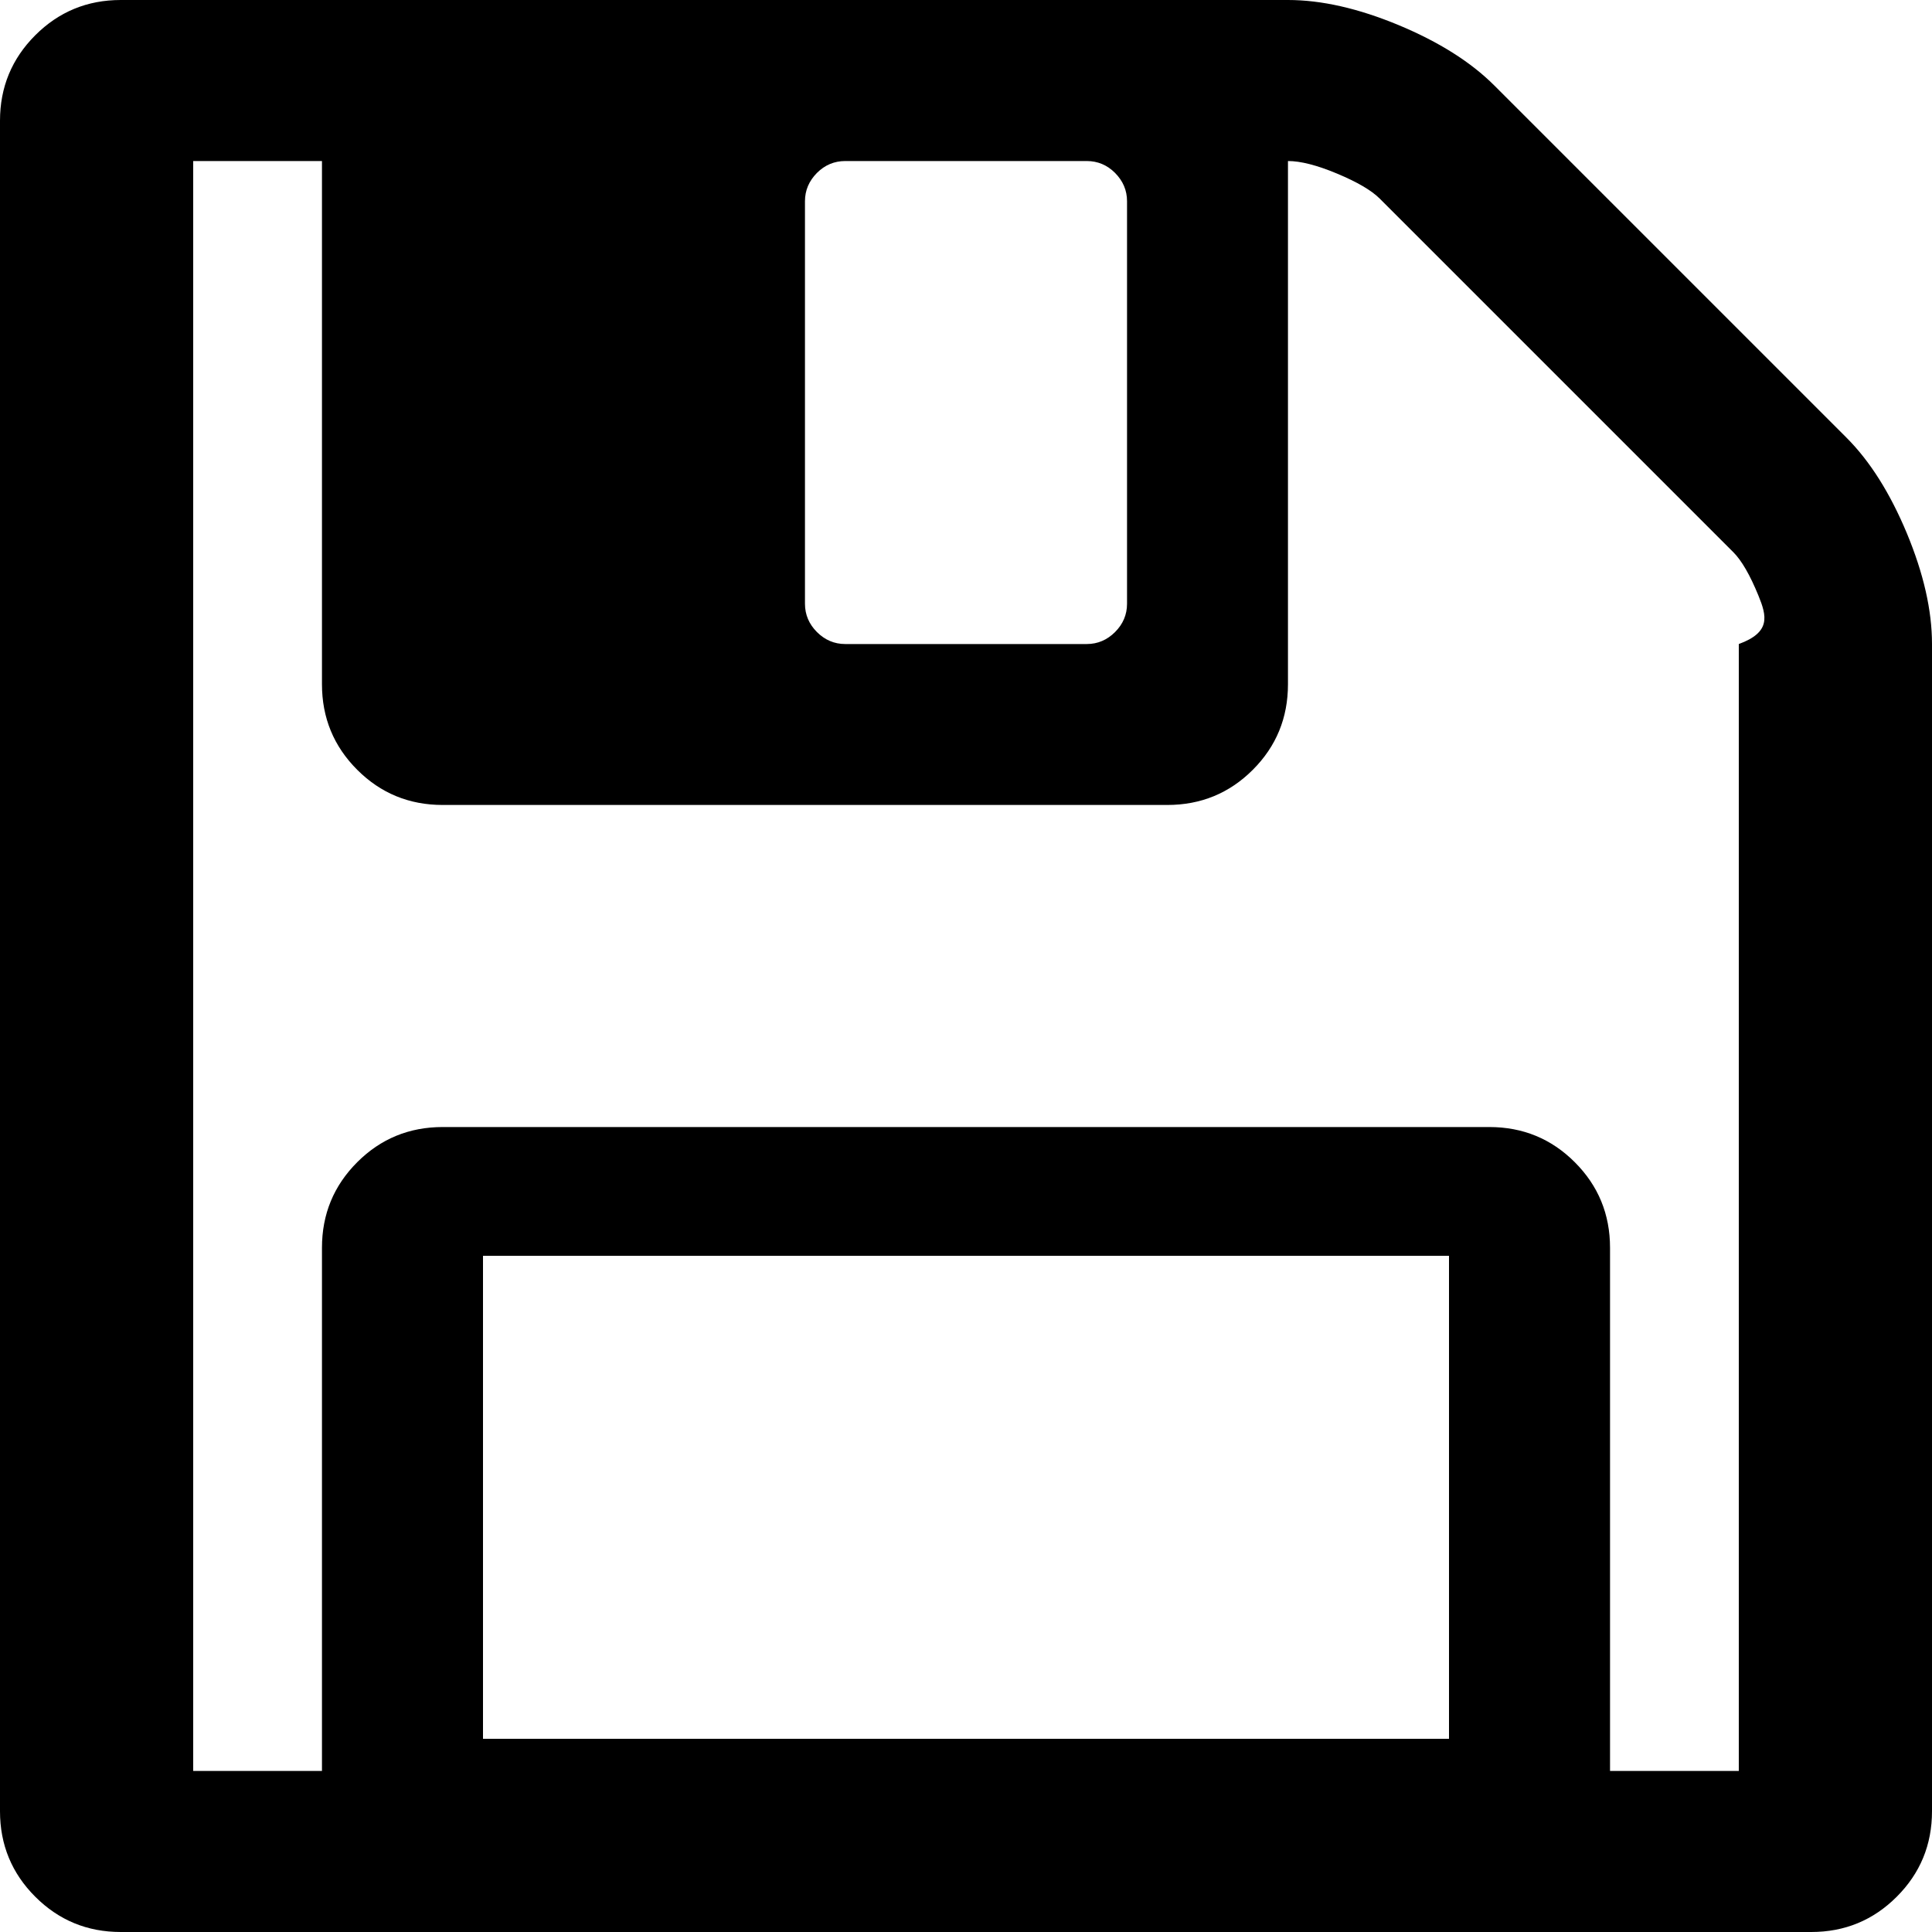
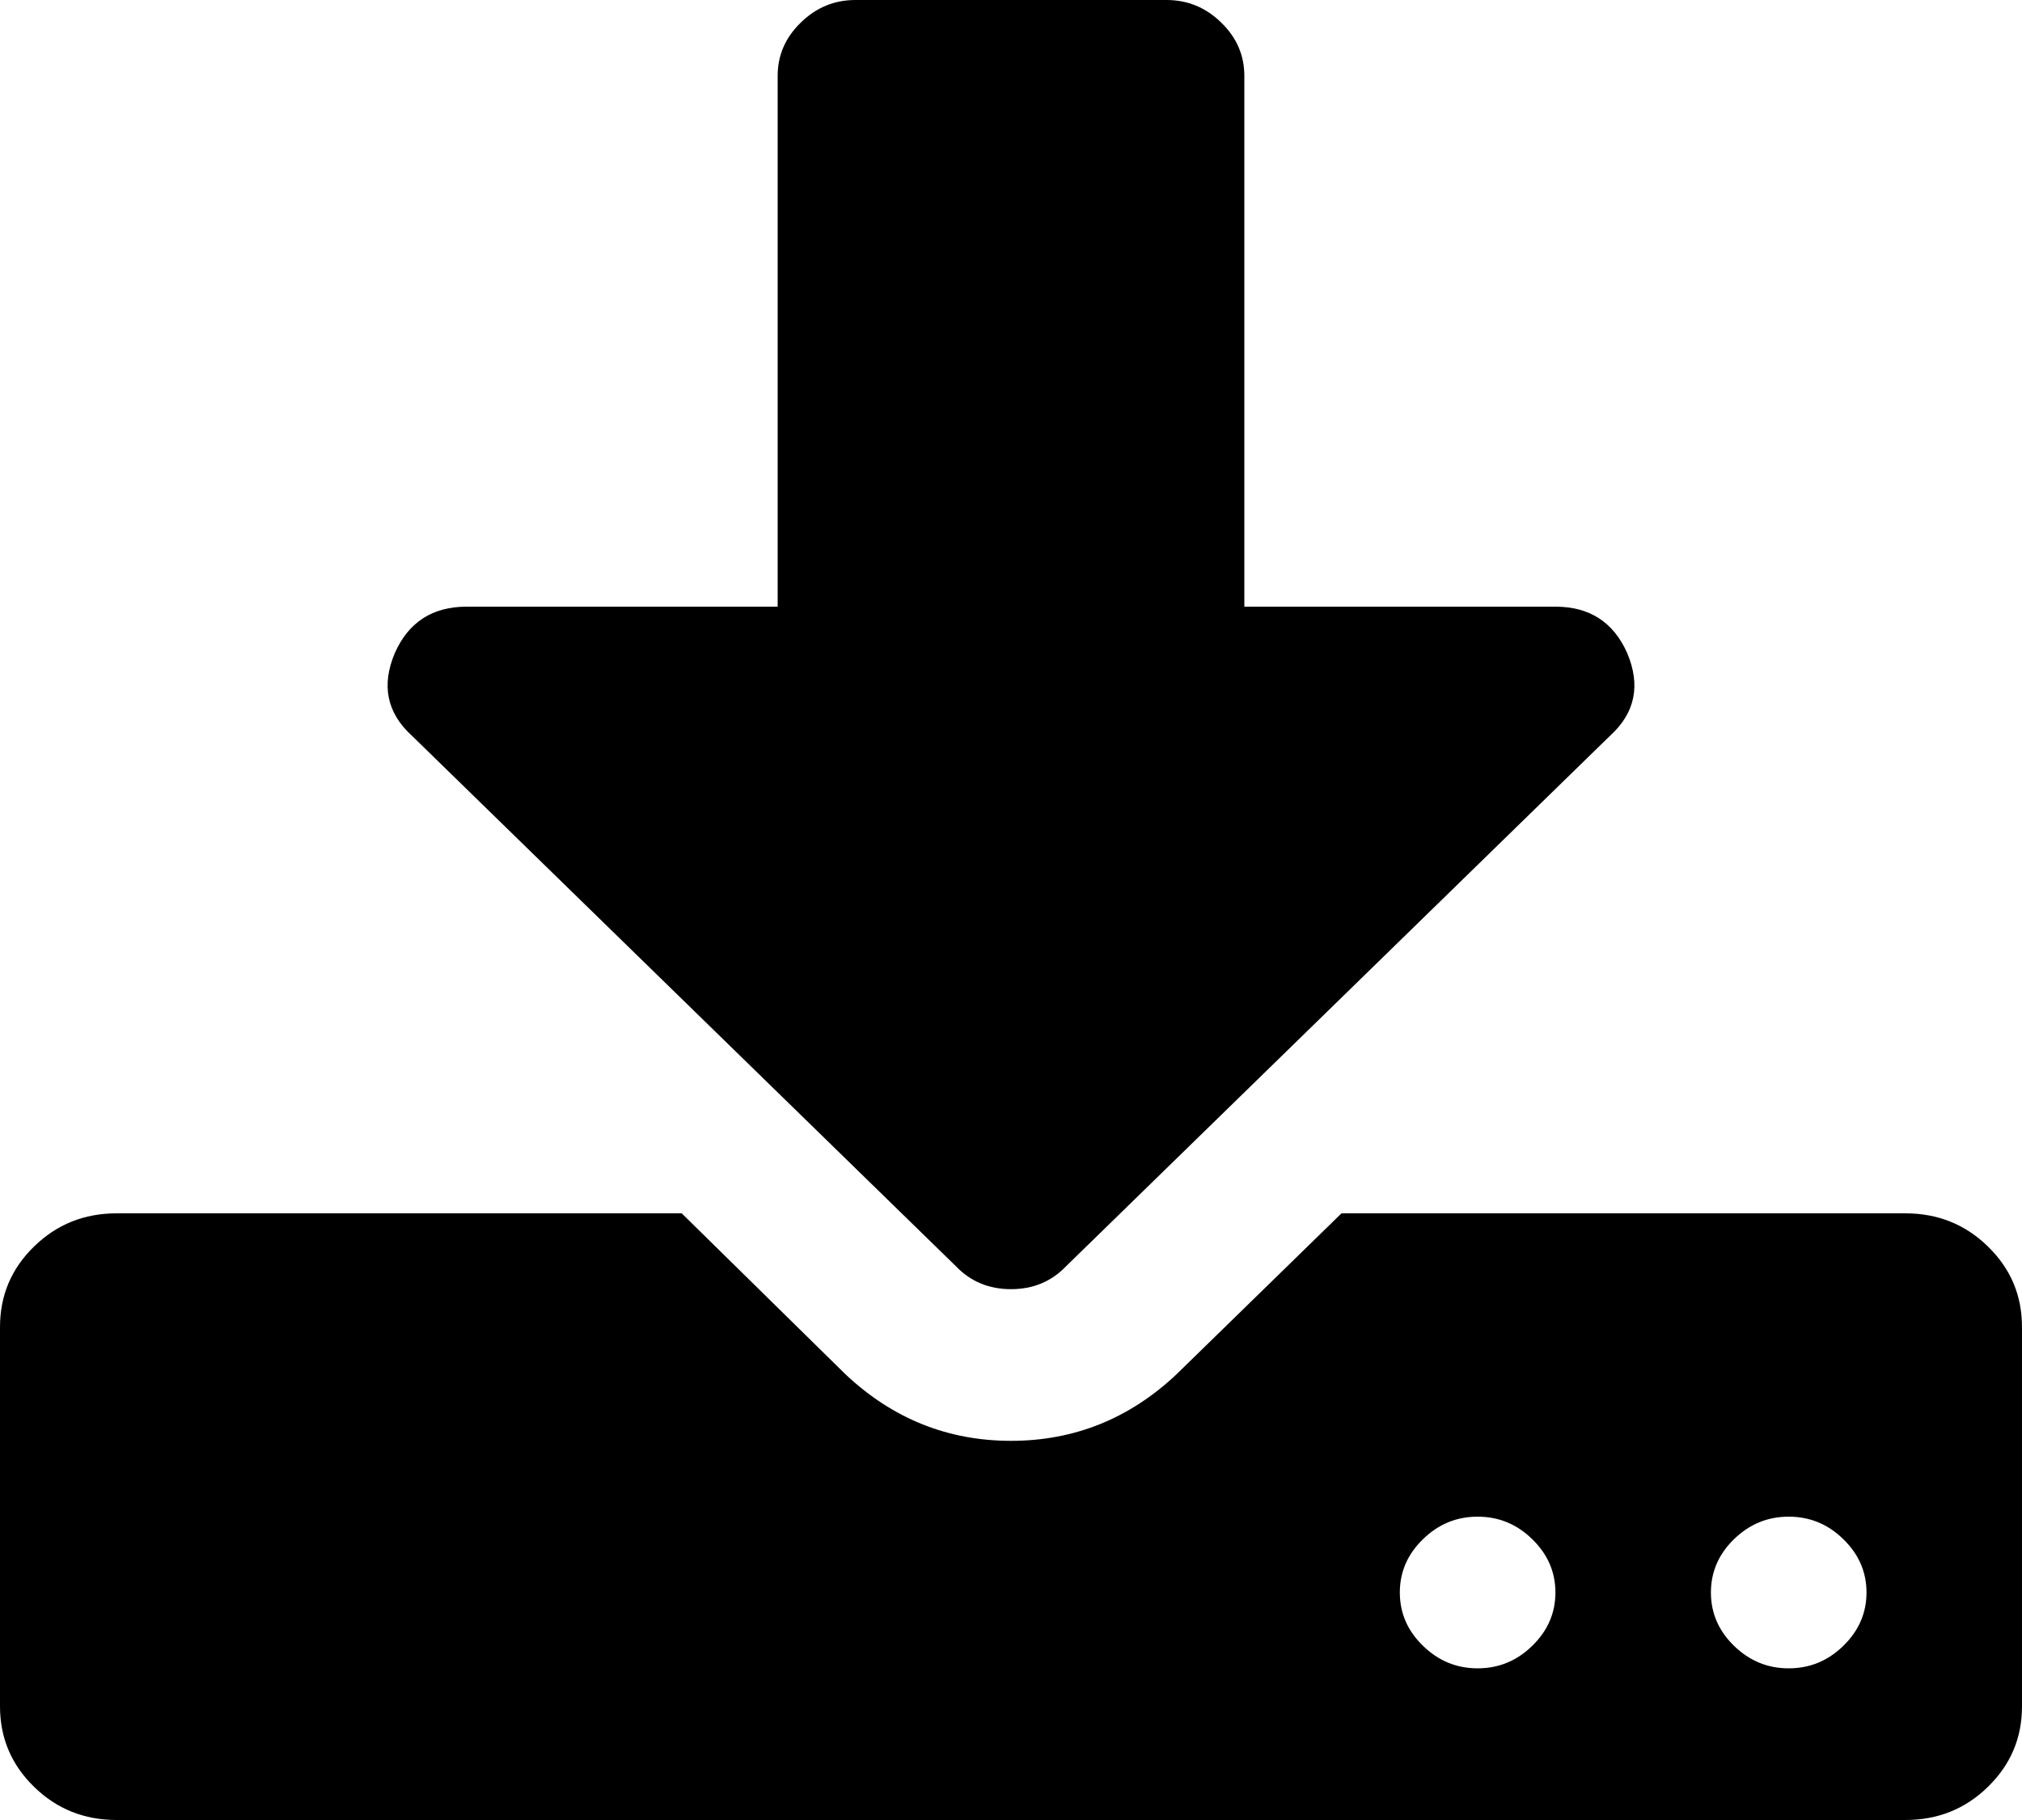
- <svg xmlns="http://www.w3.org/2000/svg" version="1.1" width="20px" height="20px">
-   <g transform="matrix(1 0 0 1 -466 -128 )">
-     <path d="M 5 13  L 5 18  L 15 18  L 15 13  L 5 13  Z M 16.667 12.917  L 16.667 18.333  L 18 18.333  L 18 6.667  C 18.333 6.545  18.29 6.378  18.203 6.165  C 18.116 5.953  18.03 5.803  17.943 5.716  L 14.284 2.057  C 14.197 1.97  14.049 1.884  13.841 1.797  C 13.633 1.71  13.464 1.667  13.333 1.667  L 13.333 7.083  C 13.333 7.431  13.212 7.726  12.969 7.969  C 12.726 8.212  12.431 8.333  12.083 8.333  L 4.583 8.333  C 4.236 8.333  3.941 8.212  3.698 7.969  C 3.455 7.726  3.333 7.431  3.333 7.083  L 3.333 1.667  L 2 1.667  L 2 18.333  L 3.333 18.333  L 3.333 12.917  C 3.333 12.569  3.455 12.274  3.698 12.031  C 3.941 11.788  4.236 11.667  4.583 11.667  L 15.417 11.667  C 15.764 11.667  16.059 11.788  16.302 12.031  C 16.545 12.274  16.667 12.569  16.667 12.917  Z M 11.543 6.543  C 11.625 6.461  11.667 6.363  11.667 6.25  L 11.667 2.083  C 11.667 1.97  11.625 1.873  11.543 1.79  C 11.461 1.708  11.363 1.667  11.25 1.667  L 8.75 1.667  C 8.637 1.667  8.539 1.708  8.457 1.79  C 8.375 1.873  8.333 1.97  8.333 2.083  L 8.333 6.25  C 8.333 6.363  8.375 6.461  8.457 6.543  C 8.539 6.625  8.637 6.667  8.75 6.667  L 11.25 6.667  C 11.363 6.667  11.461 6.625  11.543 6.543  Z M 19.74 5.521  C 19.913 5.938  20 6.319  20 6.667  L 20 18.75  C 20 19.097  19.878 19.392  19.635 19.635  C 19.392 19.878  19.097 20  18.75 20  L 1.25 20  C 0.903 20  0.608 19.878  0.365 19.635  C 0.122 19.392  0 19.097  0 18.75  L 0 1.25  C 0 0.903  0.122 0.608  0.365 0.365  C 0.608 0.122  0.903 0  1.25 0  L 13.333 0  C 13.681 0  14.062 0.087  14.479 0.26  C 14.896 0.434  15.226 0.642  15.469 0.885  L 19.115 4.531  C 19.358 4.774  19.566 5.104  19.74 5.521  Z " fill-rule="nonzero" fill="#000000" stroke="none" transform="matrix(1 0 0 1 466 128 )" />
+ <svg xmlns="http://www.w3.org/2000/svg" version="1.1" width="20px" height="18px">
+   <g transform="matrix(1 0 0 1 -553 -128 )">
+     <path d="M 15.156 16.277  C 15.308 16.129  15.385 15.953  15.385 15.75  C 15.385 15.547  15.308 15.371  15.156 15.223  C 15.004 15.074  14.824 15  14.615 15  C 14.407 15  14.227 15.074  14.075 15.223  C 13.922 15.371  13.846 15.547  13.846 15.75  C 13.846 15.953  13.922 16.129  14.075 16.277  C 14.227 16.426  14.407 16.5  14.615 16.5  C 14.824 16.5  15.004 16.426  15.156 16.277  Z M 18.233 16.277  C 18.385 16.129  18.462 15.953  18.462 15.75  C 18.462 15.547  18.385 15.371  18.233 15.223  C 18.081 15.074  17.901 15  17.692 15  C 17.484 15  17.304 15.074  17.151 15.223  C 16.999 15.371  16.923 15.547  16.923 15.75  C 16.923 15.953  16.999 16.129  17.151 16.277  C 17.304 16.426  17.484 16.5  17.692 16.5  C 17.901 16.5  18.081 16.426  18.233 16.277  Z M 19.663 12.328  C 19.888 12.547  20 12.812  20 13.125  L 20 16.875  C 20 17.188  19.888 17.453  19.663 17.672  C 19.439 17.891  19.167 18  18.846 18  L 1.154 18  C 0.833 18  0.561 17.891  0.337 17.672  C 0.112 17.453  0 17.188  0 16.875  L 0 13.125  C 0 12.812  0.112 12.547  0.337 12.328  C 0.561 12.109  0.833 12  1.154 12  L 6.743 12  L 8.365 13.594  C 8.83 14.031  9.375 14.25  10 14.25  C 10.625 14.25  11.17 14.031  11.635 13.594  L 13.269 12  L 18.846 12  C 19.167 12  19.439 12.109  19.663 12.328  Z M 15.385 6  C 15.721 6  15.958 6.152  16.094 6.457  C 16.23 6.777  16.174 7.051  15.925 7.277  L 10.541 12.527  C 10.397 12.676  10.216 12.75  10 12.75  C 9.784 12.75  9.603 12.676  9.459 12.527  L 4.075 7.277  C 3.826 7.051  3.77 6.777  3.906 6.457  C 4.042 6.152  4.279 6  4.615 6  L 7.692 6  L 7.692 0.75  C 7.692 0.547  7.768 0.371  7.921 0.223  C 8.073 0.074  8.253 0  8.462 0  L 11.538 0  C 11.747 0  11.927 0.074  12.079 0.223  C 12.232 0.371  12.308 0.547  12.308 0.75  L 12.308 6  L 15.385 6  Z " fill-rule="nonzero" fill="#000000" stroke="none" transform="matrix(1 0 0 1 553 128 )" />
  </g>
</svg>
